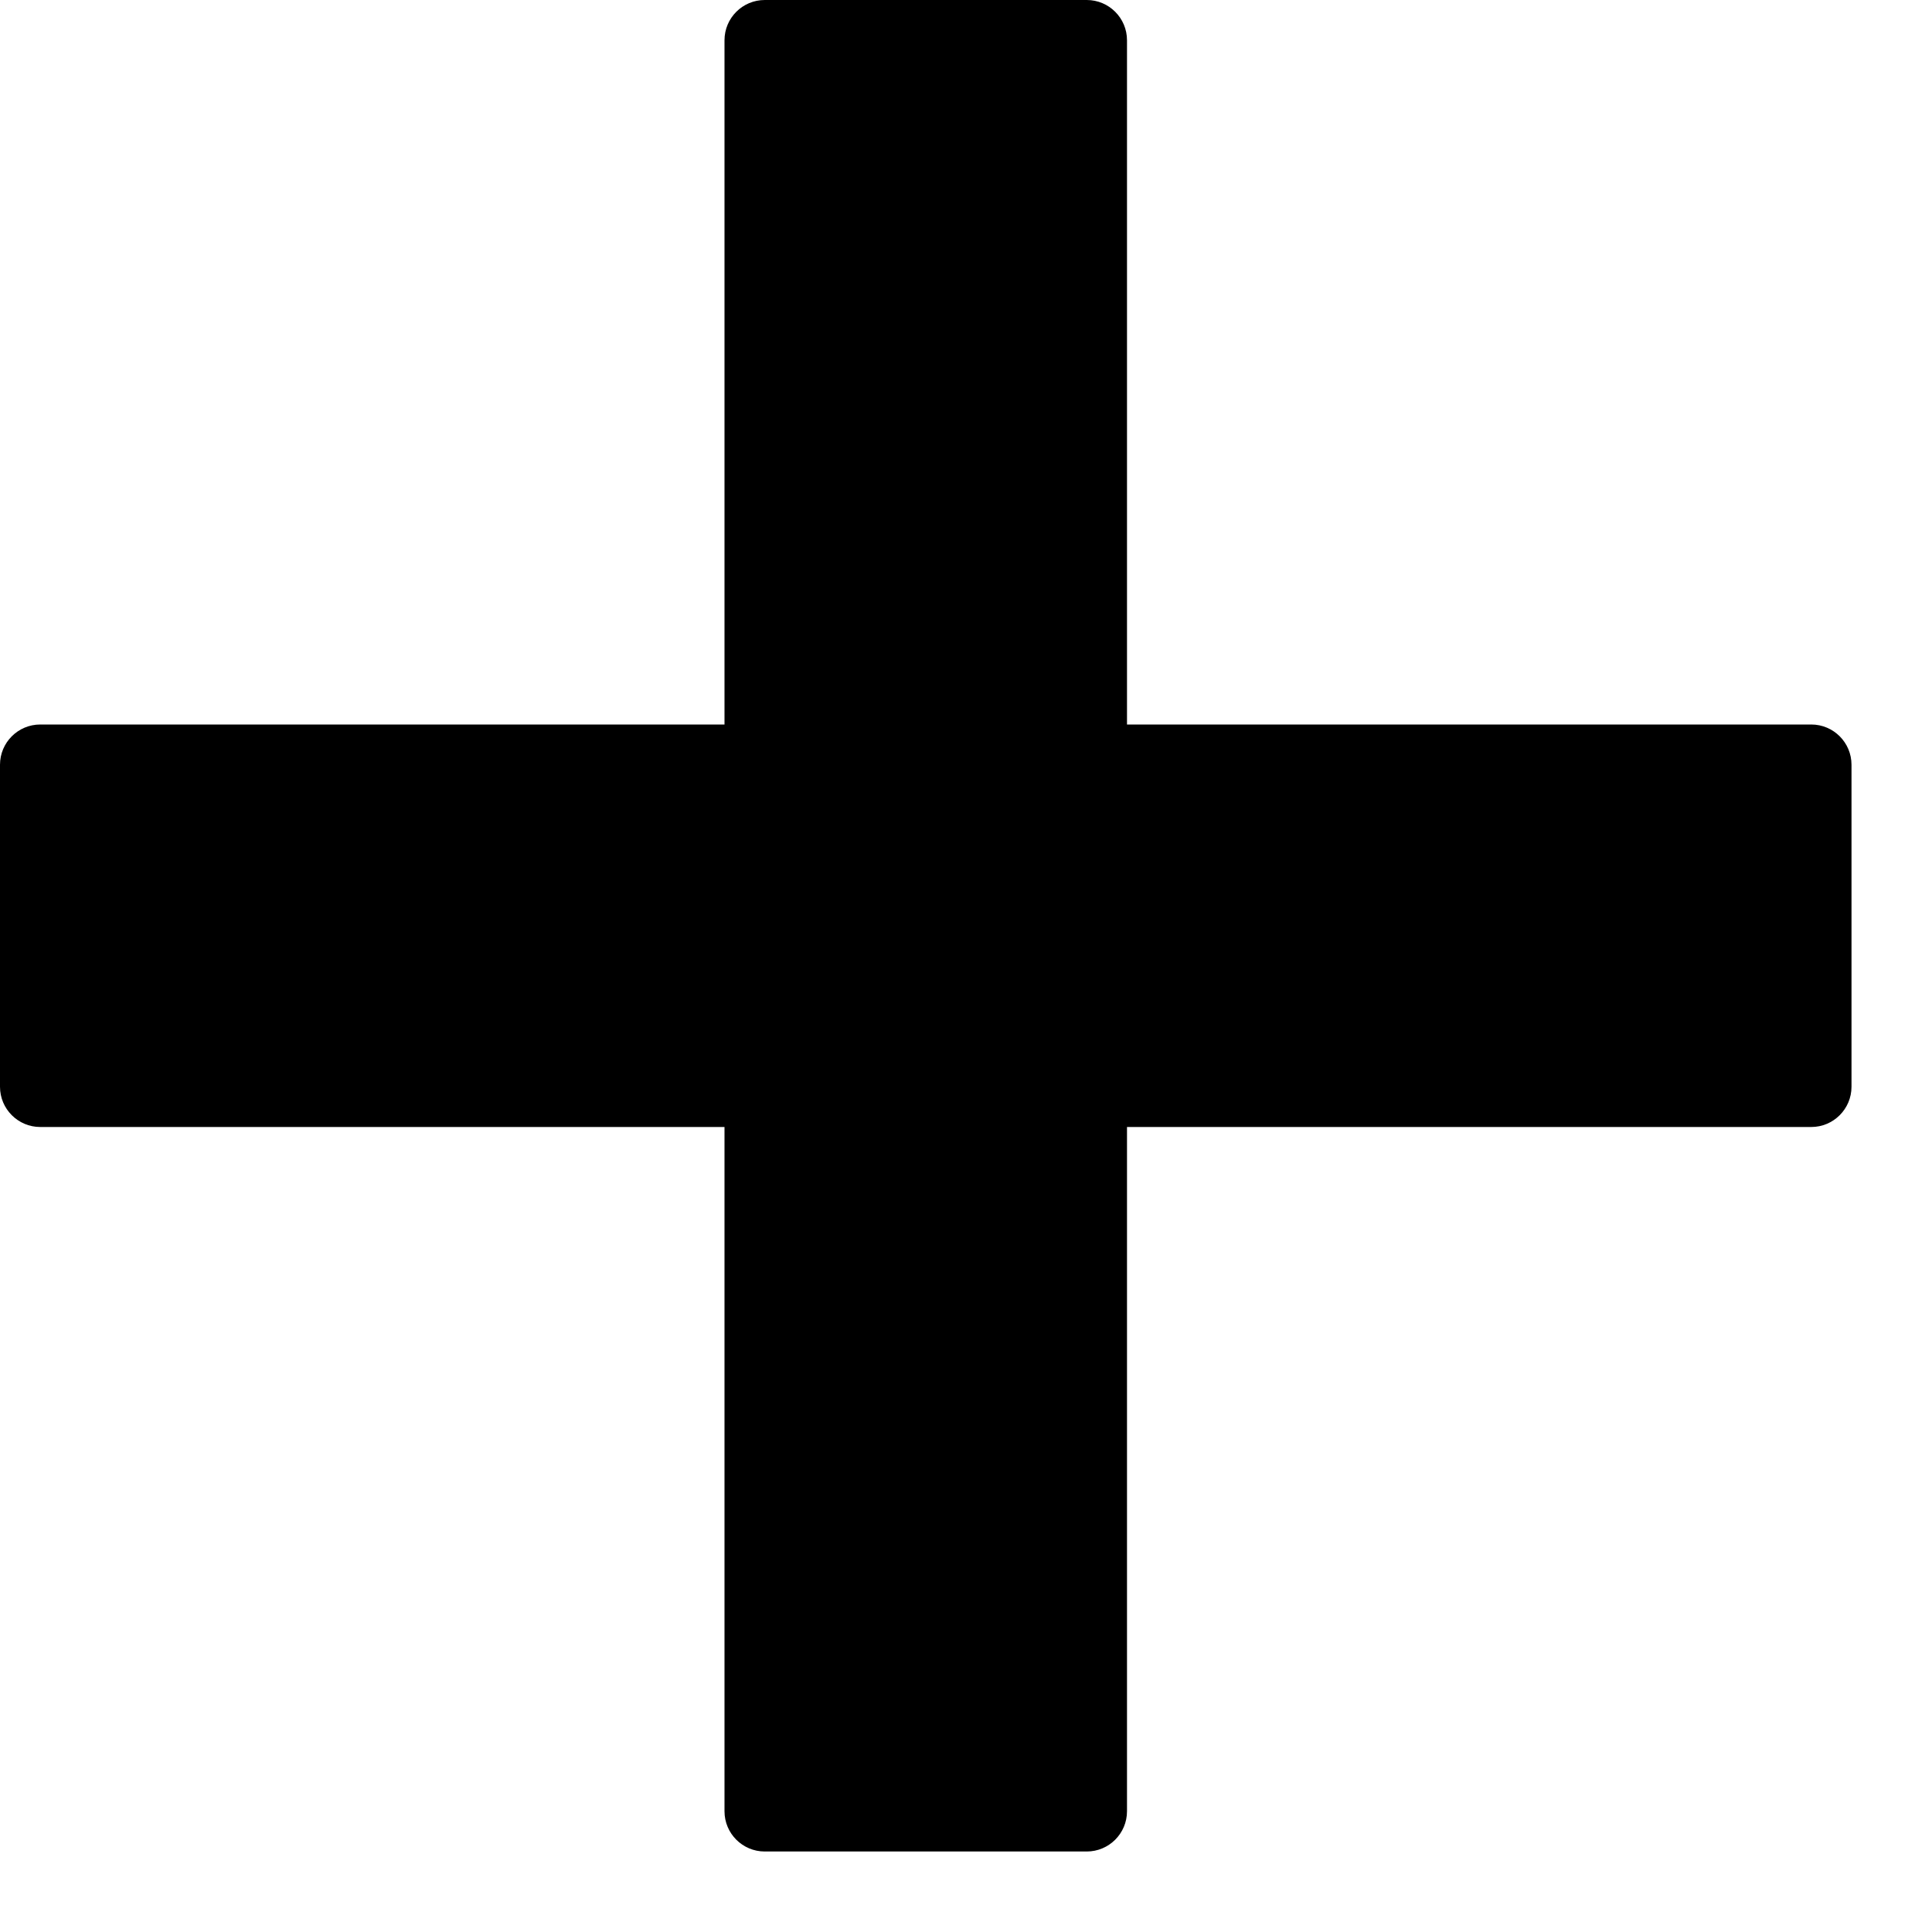
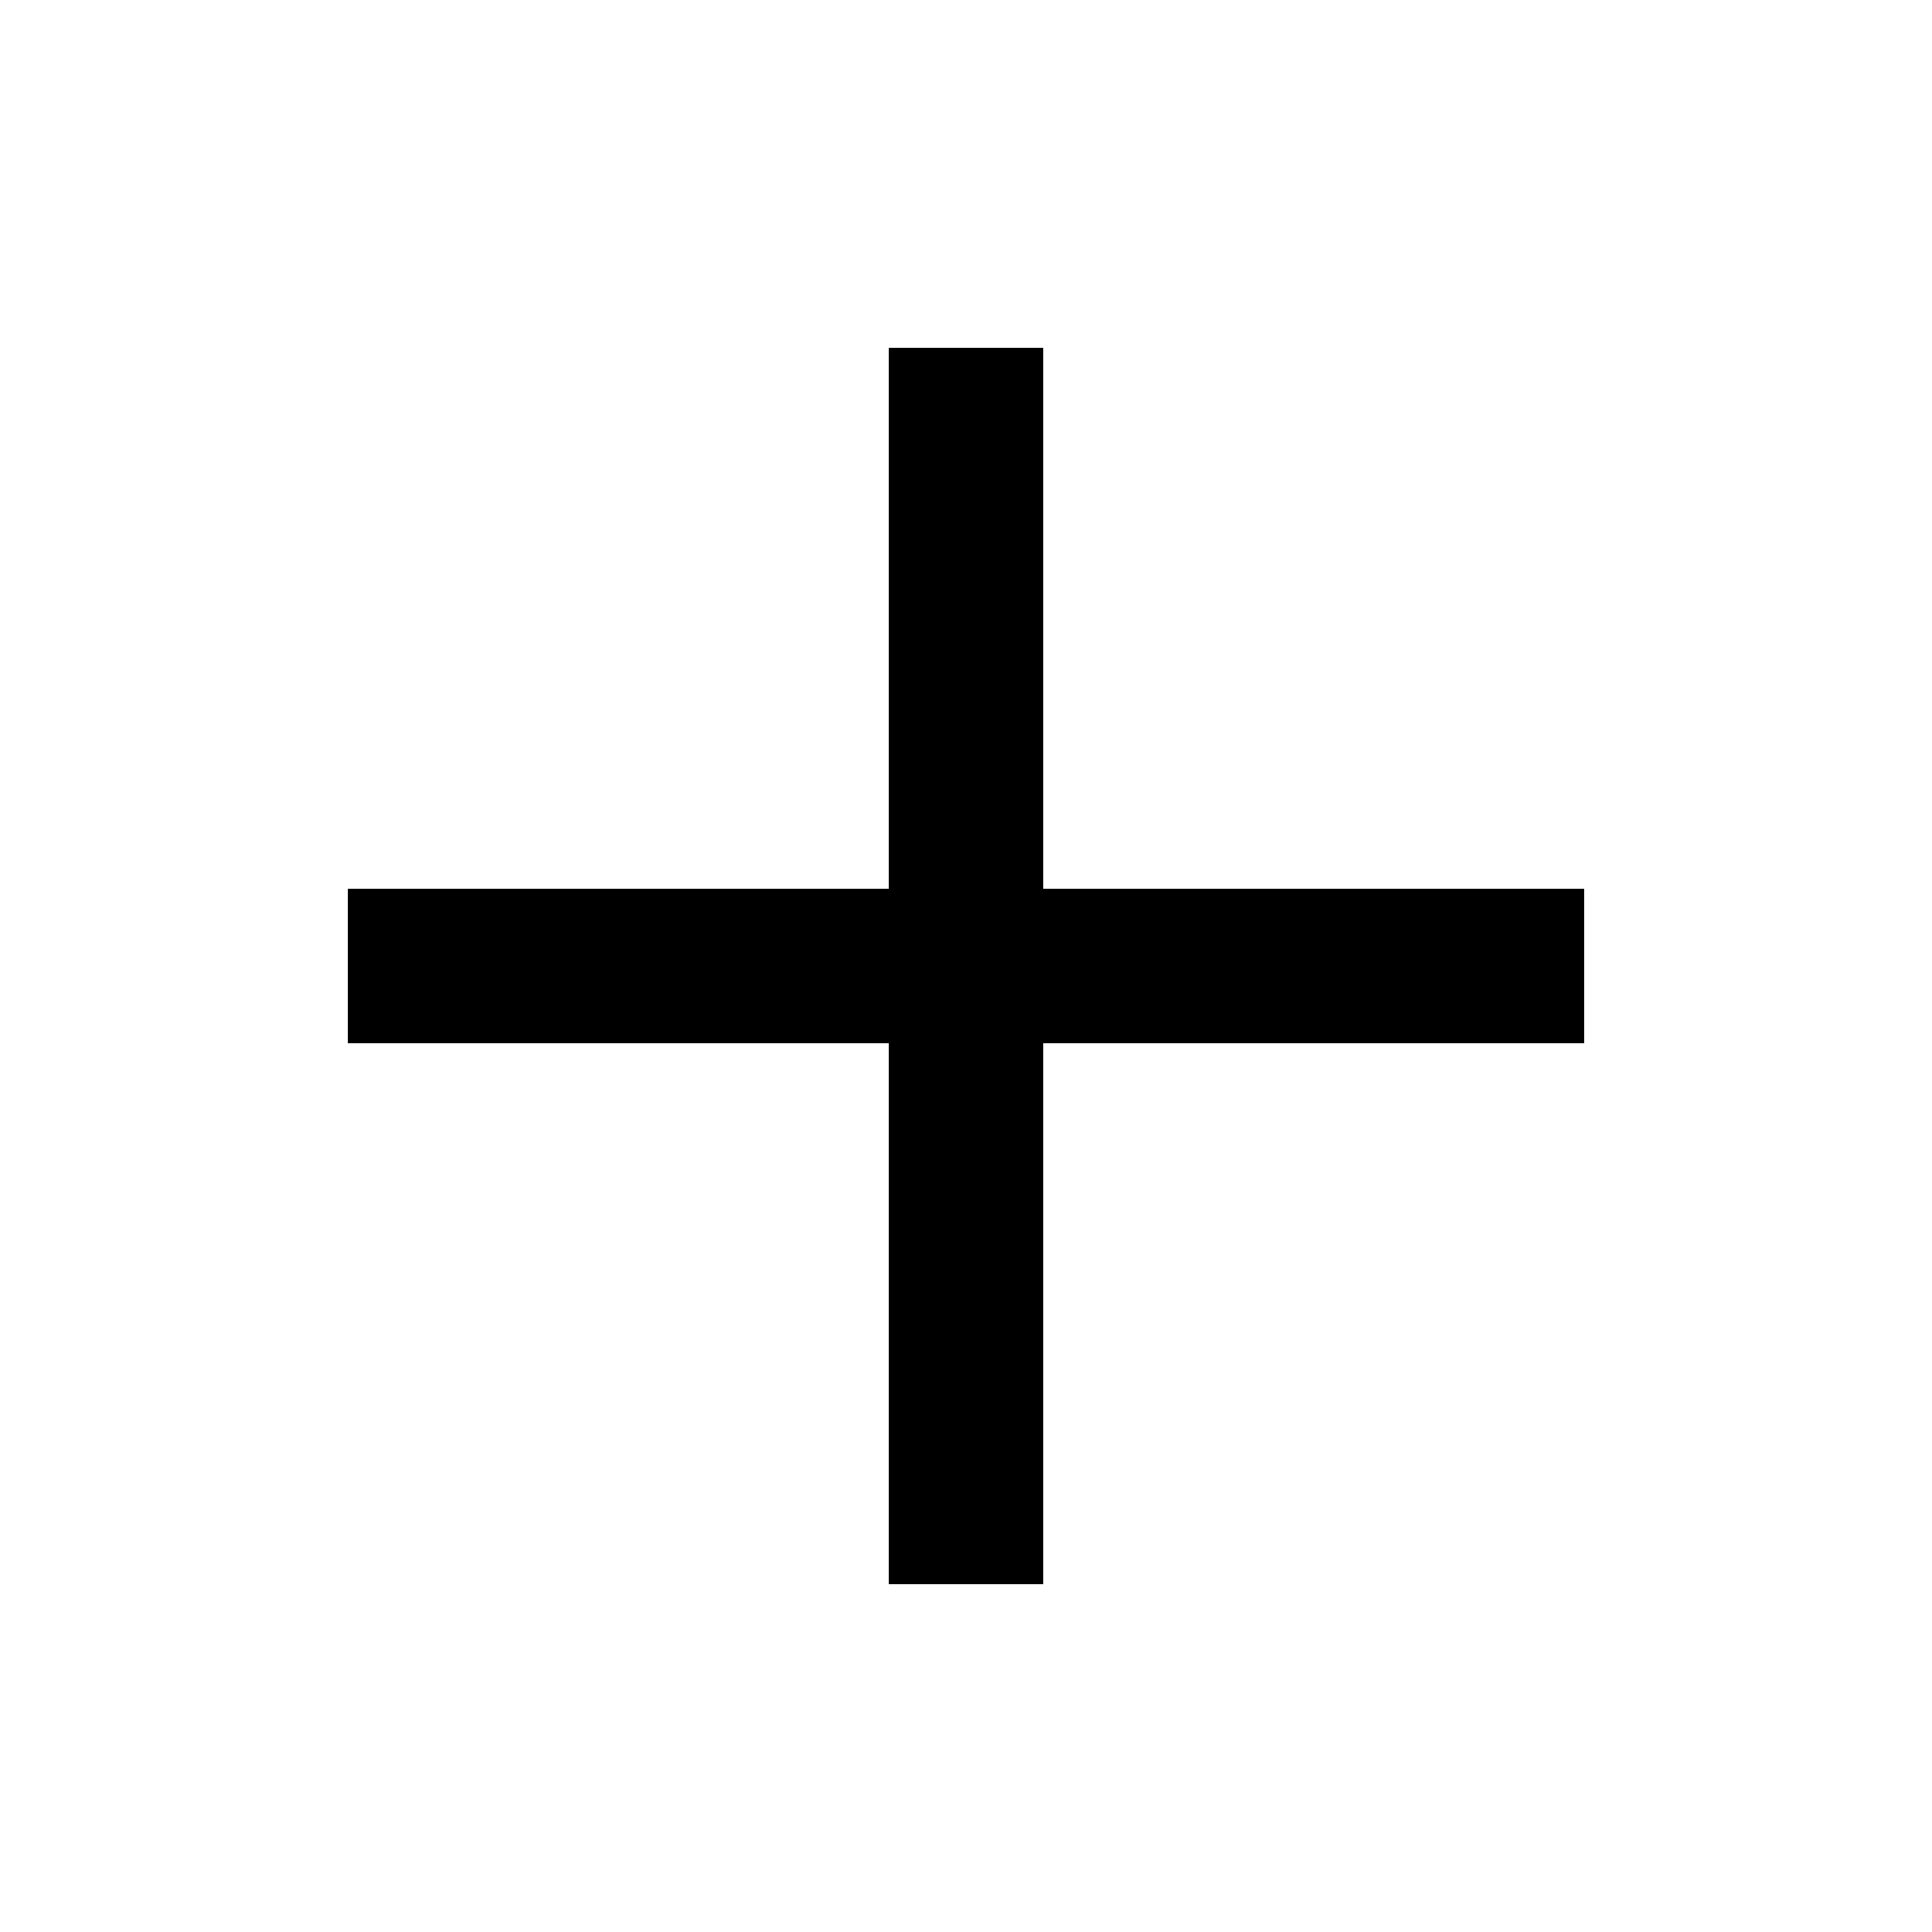
- <svg xmlns="http://www.w3.org/2000/svg" enable-background="new 0 0 24 24" height="24px" id="Layer_1" version="1.1" viewBox="0 0 24 24" width="24px" xml:space="preserve">
-   <path clip-rule="evenodd" d="M22.5,14H14v8.5c0,0.276-0.224,0.5-0.5,0.5h-4C9.224,23,9,22.776,9,22.5V14H0.5  C0.224,14,0,13.776,0,13.5v-4C0,9.224,0.224,9,0.5,9H9V0.5C9,0.224,9.224,0,9.5,0h4C13.776,0,14,0.224,14,0.5V9h8.5  C22.776,9,23,9.224,23,9.5v4C23,13.776,22.776,14,22.5,14z" fill-rule="evenodd" />
+ <svg xmlns="http://www.w3.org/2000/svg" enable-background="new 0 0 50 50" height="50px" id="Layer_1" version="1.1" viewBox="0 0 50 50" width="50px" xml:space="preserve">
+   <rect fill="none" height="50" width="50" />
+   <line fill="none" stroke="#000000" stroke-miterlimit="10" stroke-width="4" x1="9" x2="41" y1="25" y2="25" />
+   <line fill="none" stroke="#000000" stroke-miterlimit="10" stroke-width="4" x1="25" x2="25" y1="9" y2="41" />
</svg>
